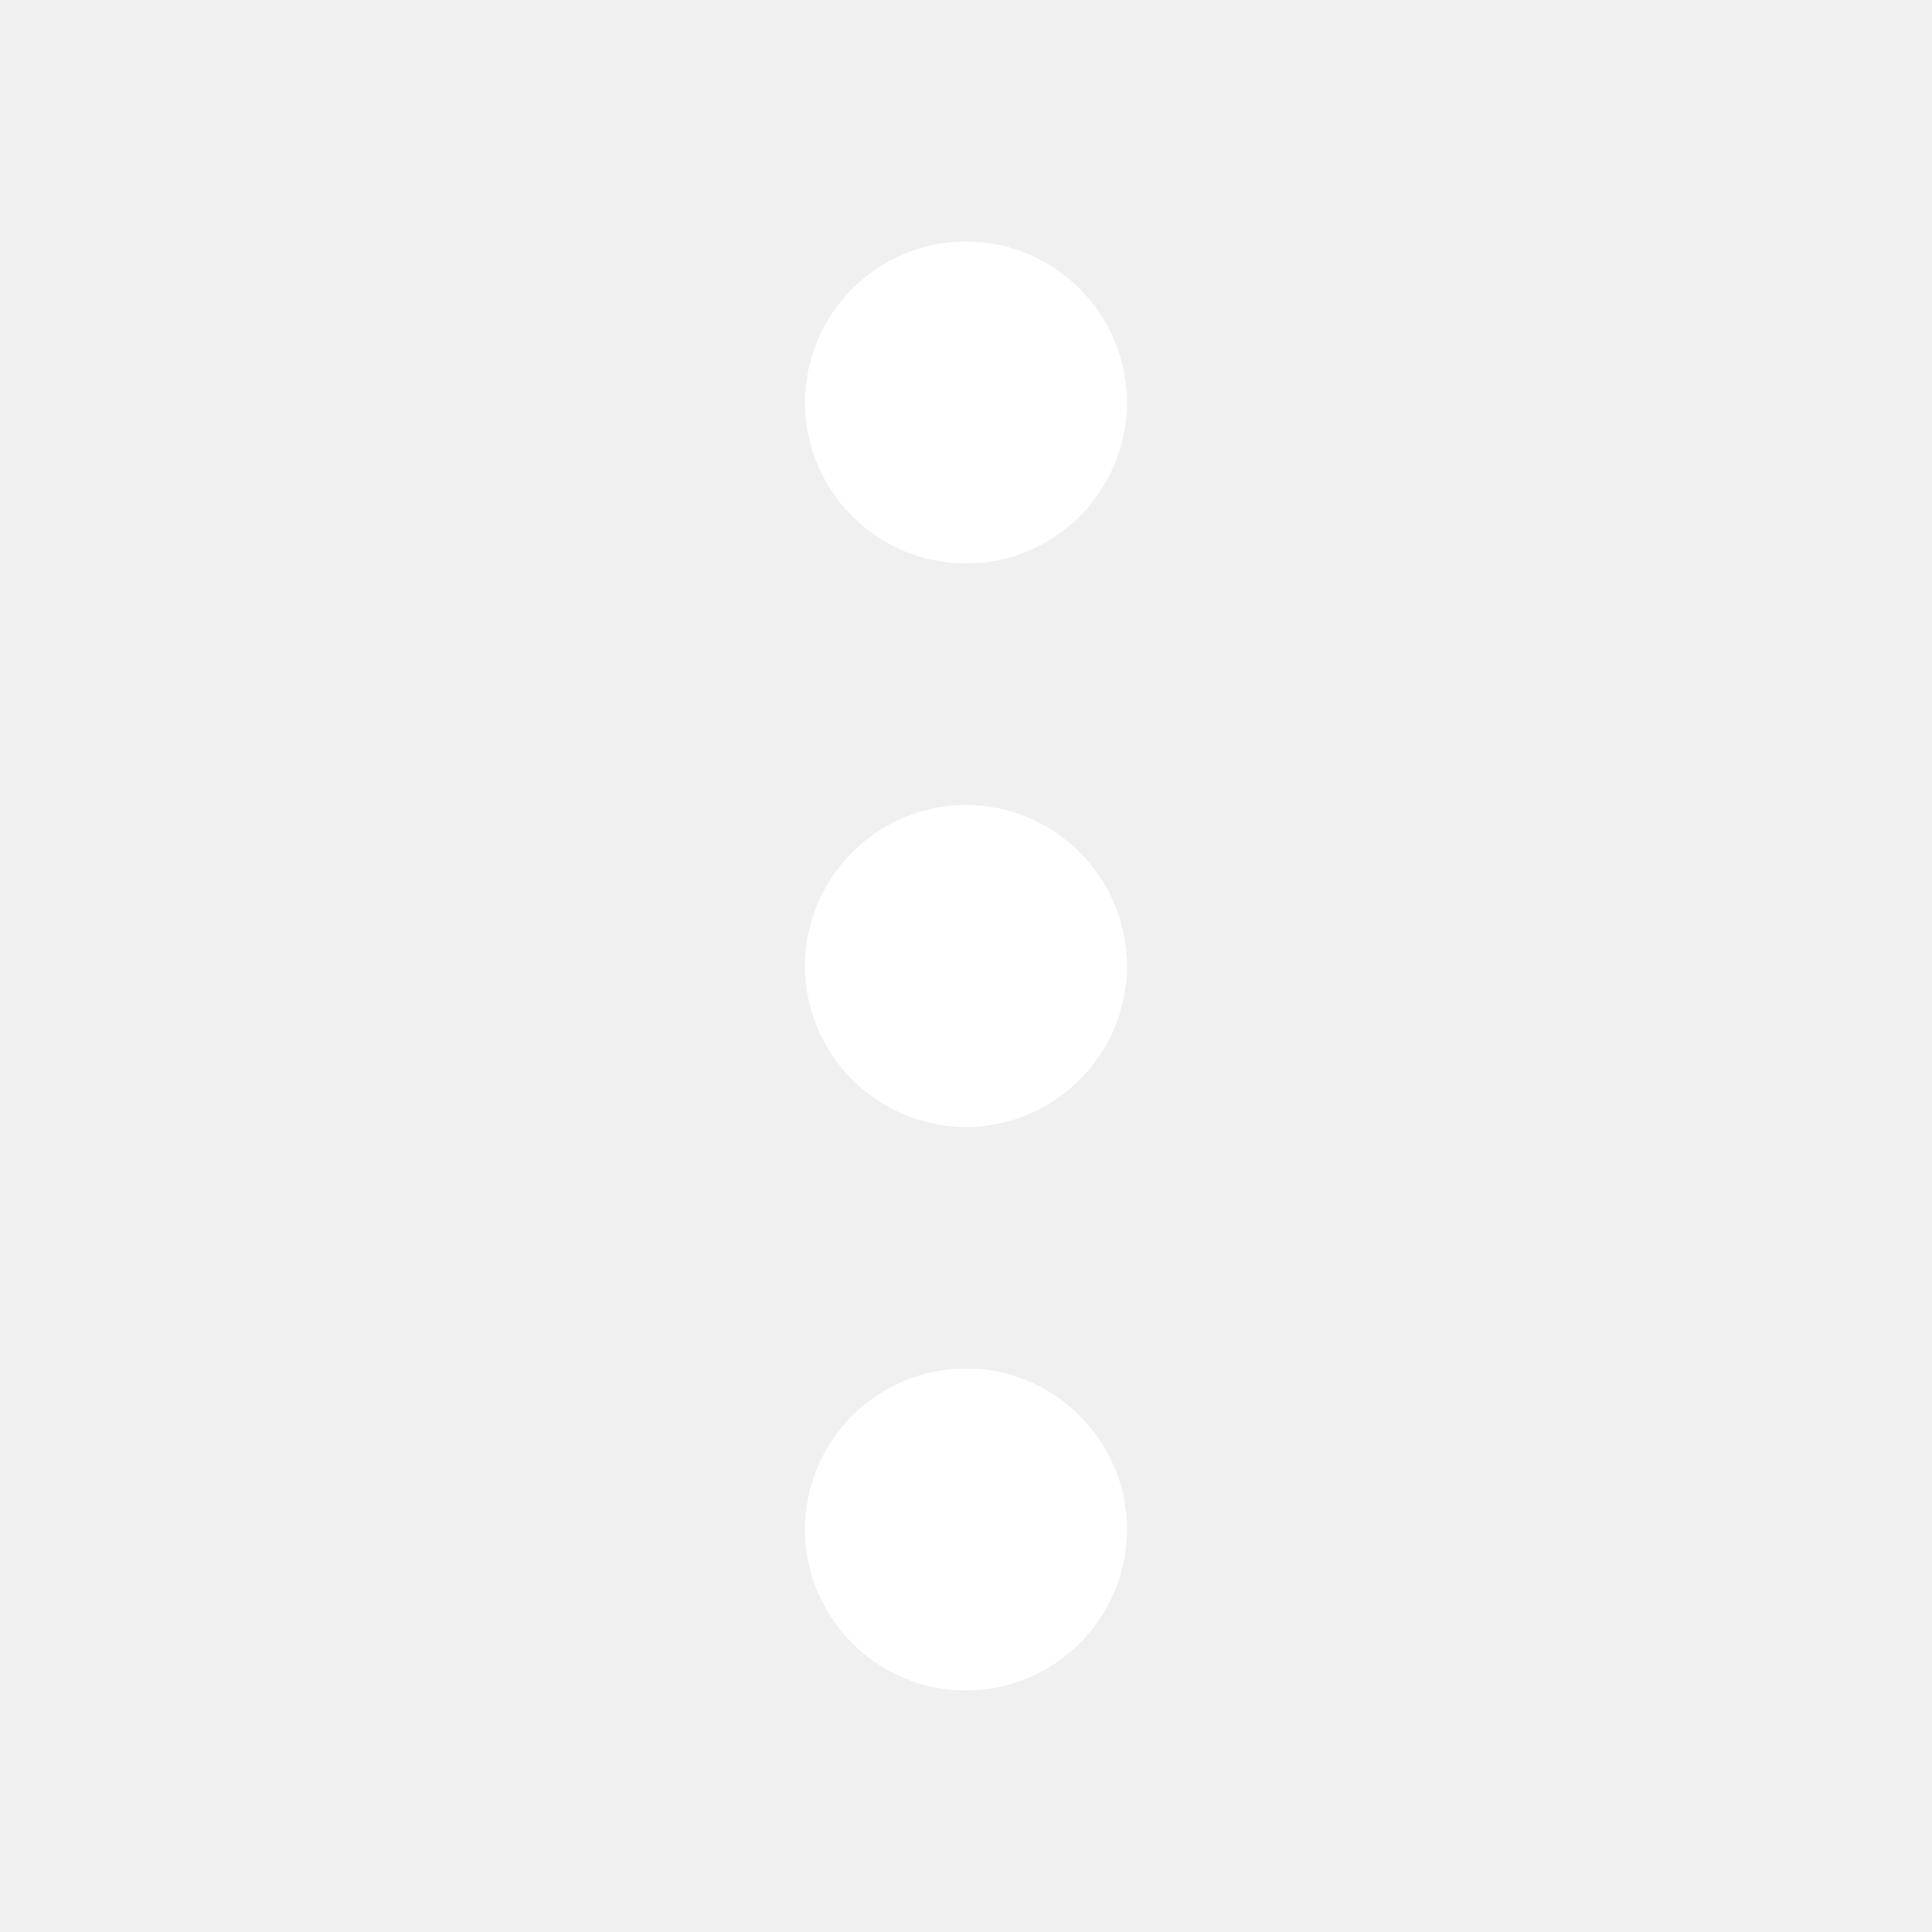
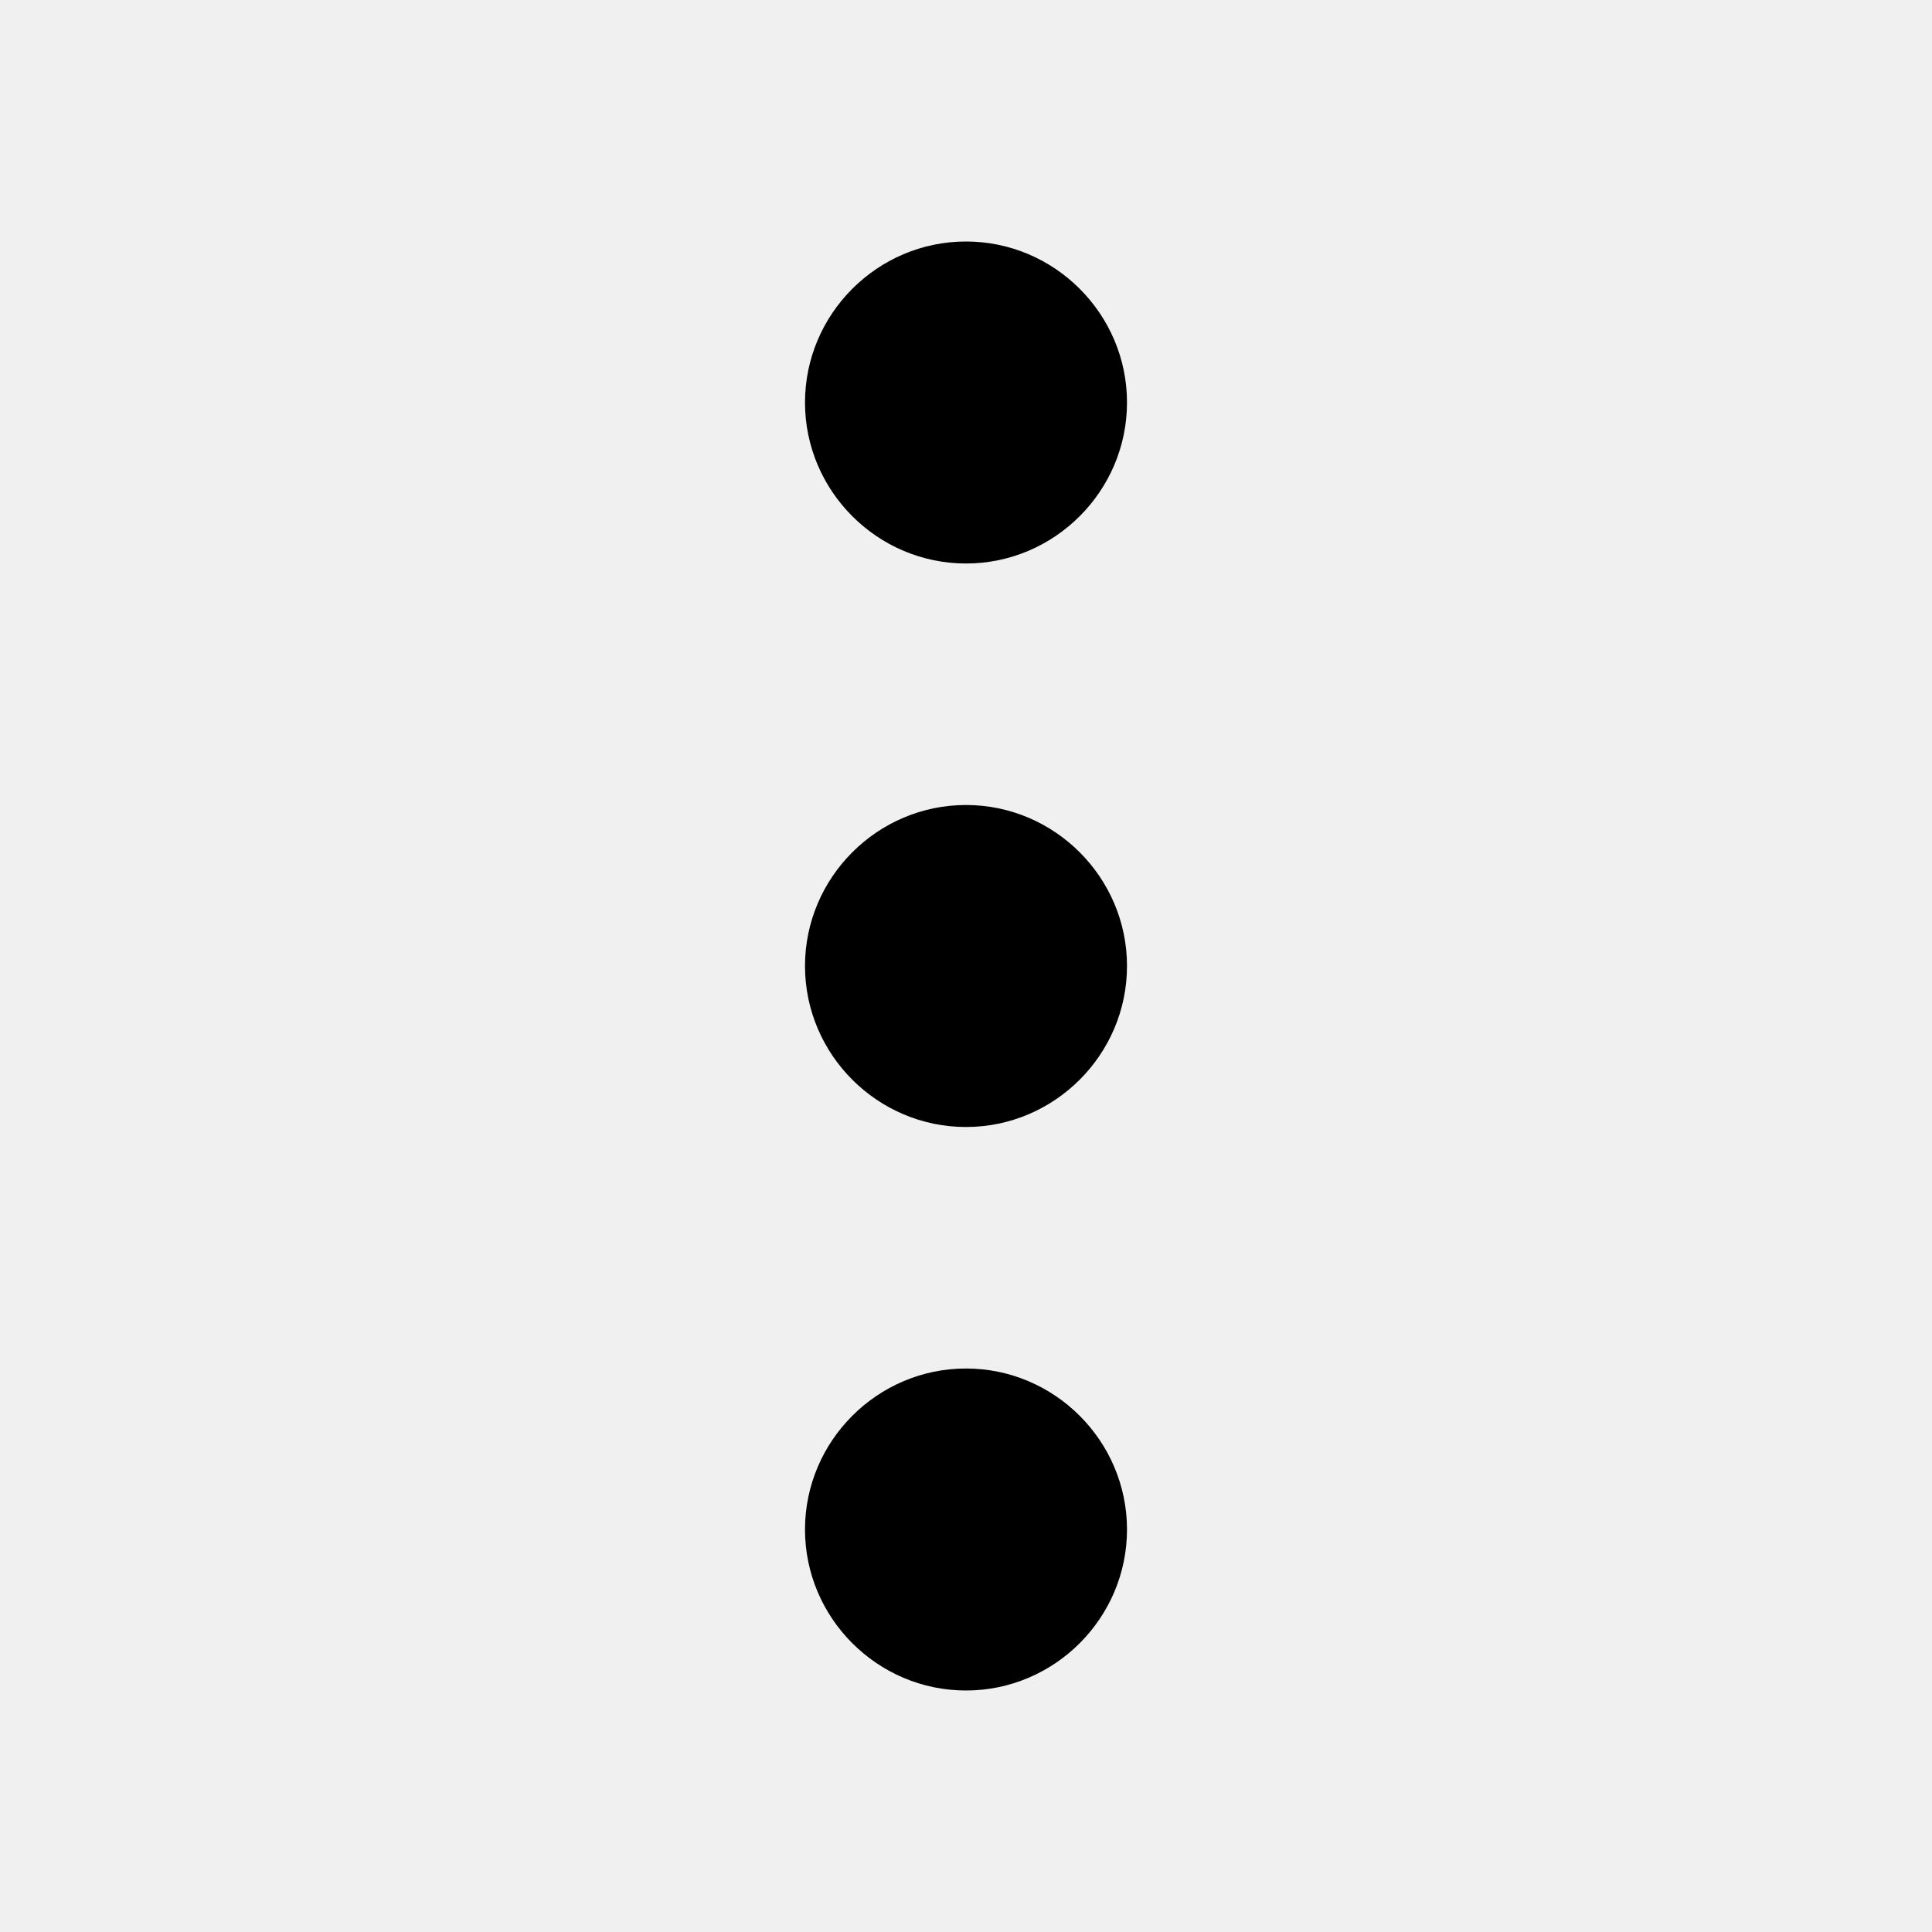
<svg xmlns="http://www.w3.org/2000/svg" width="24" height="24" viewBox="0 0 24 24" fill="none">
-   <path fill-rule="evenodd" clip-rule="evenodd" d="M12 7C13.1 7 14 6.1 14 5C14 3.9 13.1 3 12 3C10.9 3 10 3.9 10 5C10 6.1 10.9 7 12 7ZM12 10C10.9 10 10 10.9 10 12C10 13.1 10.9 14 12 14C13.1 14 14 13.1 14 12C14 10.9 13.1 10 12 10ZM10 19C10 17.9 10.9 17 12 17C13.1 17 14 17.9 14 19C14 20.1 13.1 21 12 21C10.9 21 10 20.1 10 19Z" fill="white" />
+   <path fill-rule="evenodd" clip-rule="evenodd" d="M12 7C13.1 7 14 6.1 14 5C14 3.9 13.1 3 12 3C10.9 3 10 3.9 10 5C10 6.1 10.9 7 12 7ZM12 10C10.9 10 10 10.9 10 12C10 13.1 10.9 14 12 14C13.1 14 14 13.1 14 12C14 10.9 13.1 10 12 10ZM10 19C10 17.9 10.9 17 12 17C13.1 17 14 17.9 14 19C14 20.1 13.1 21 12 21C10.9 21 10 20.1 10 19Z" fill="black" />
</svg>
